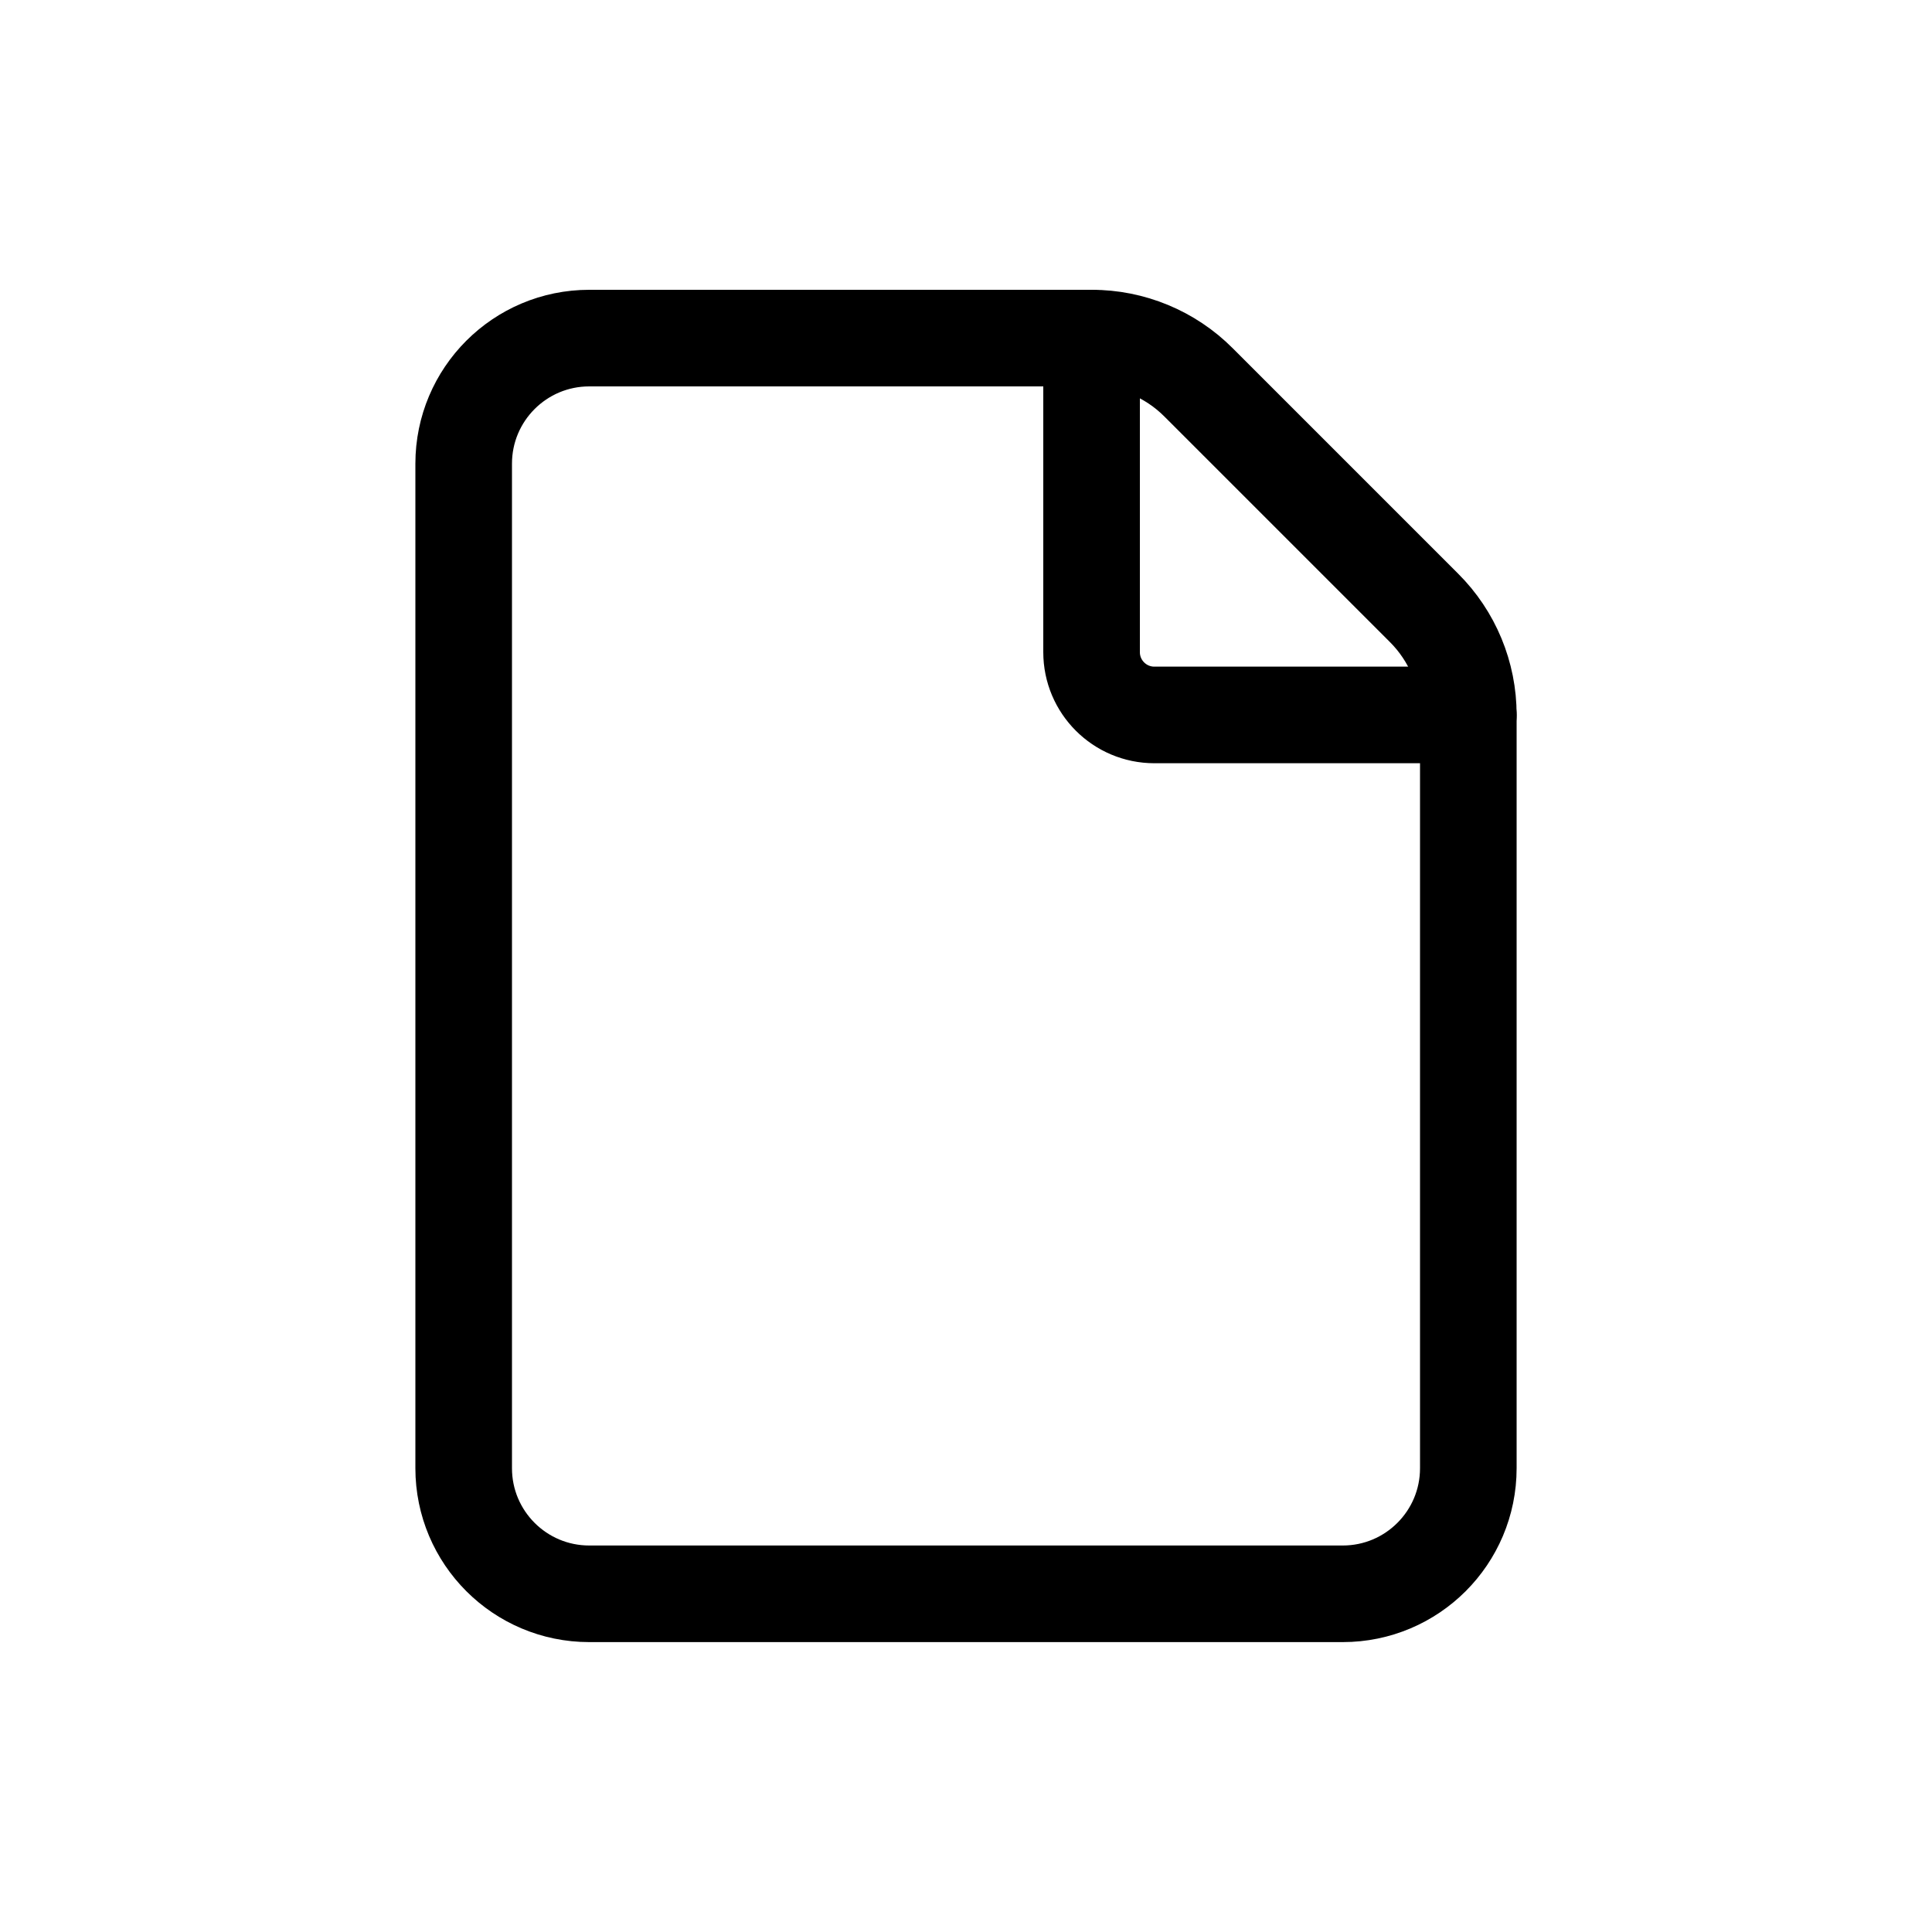
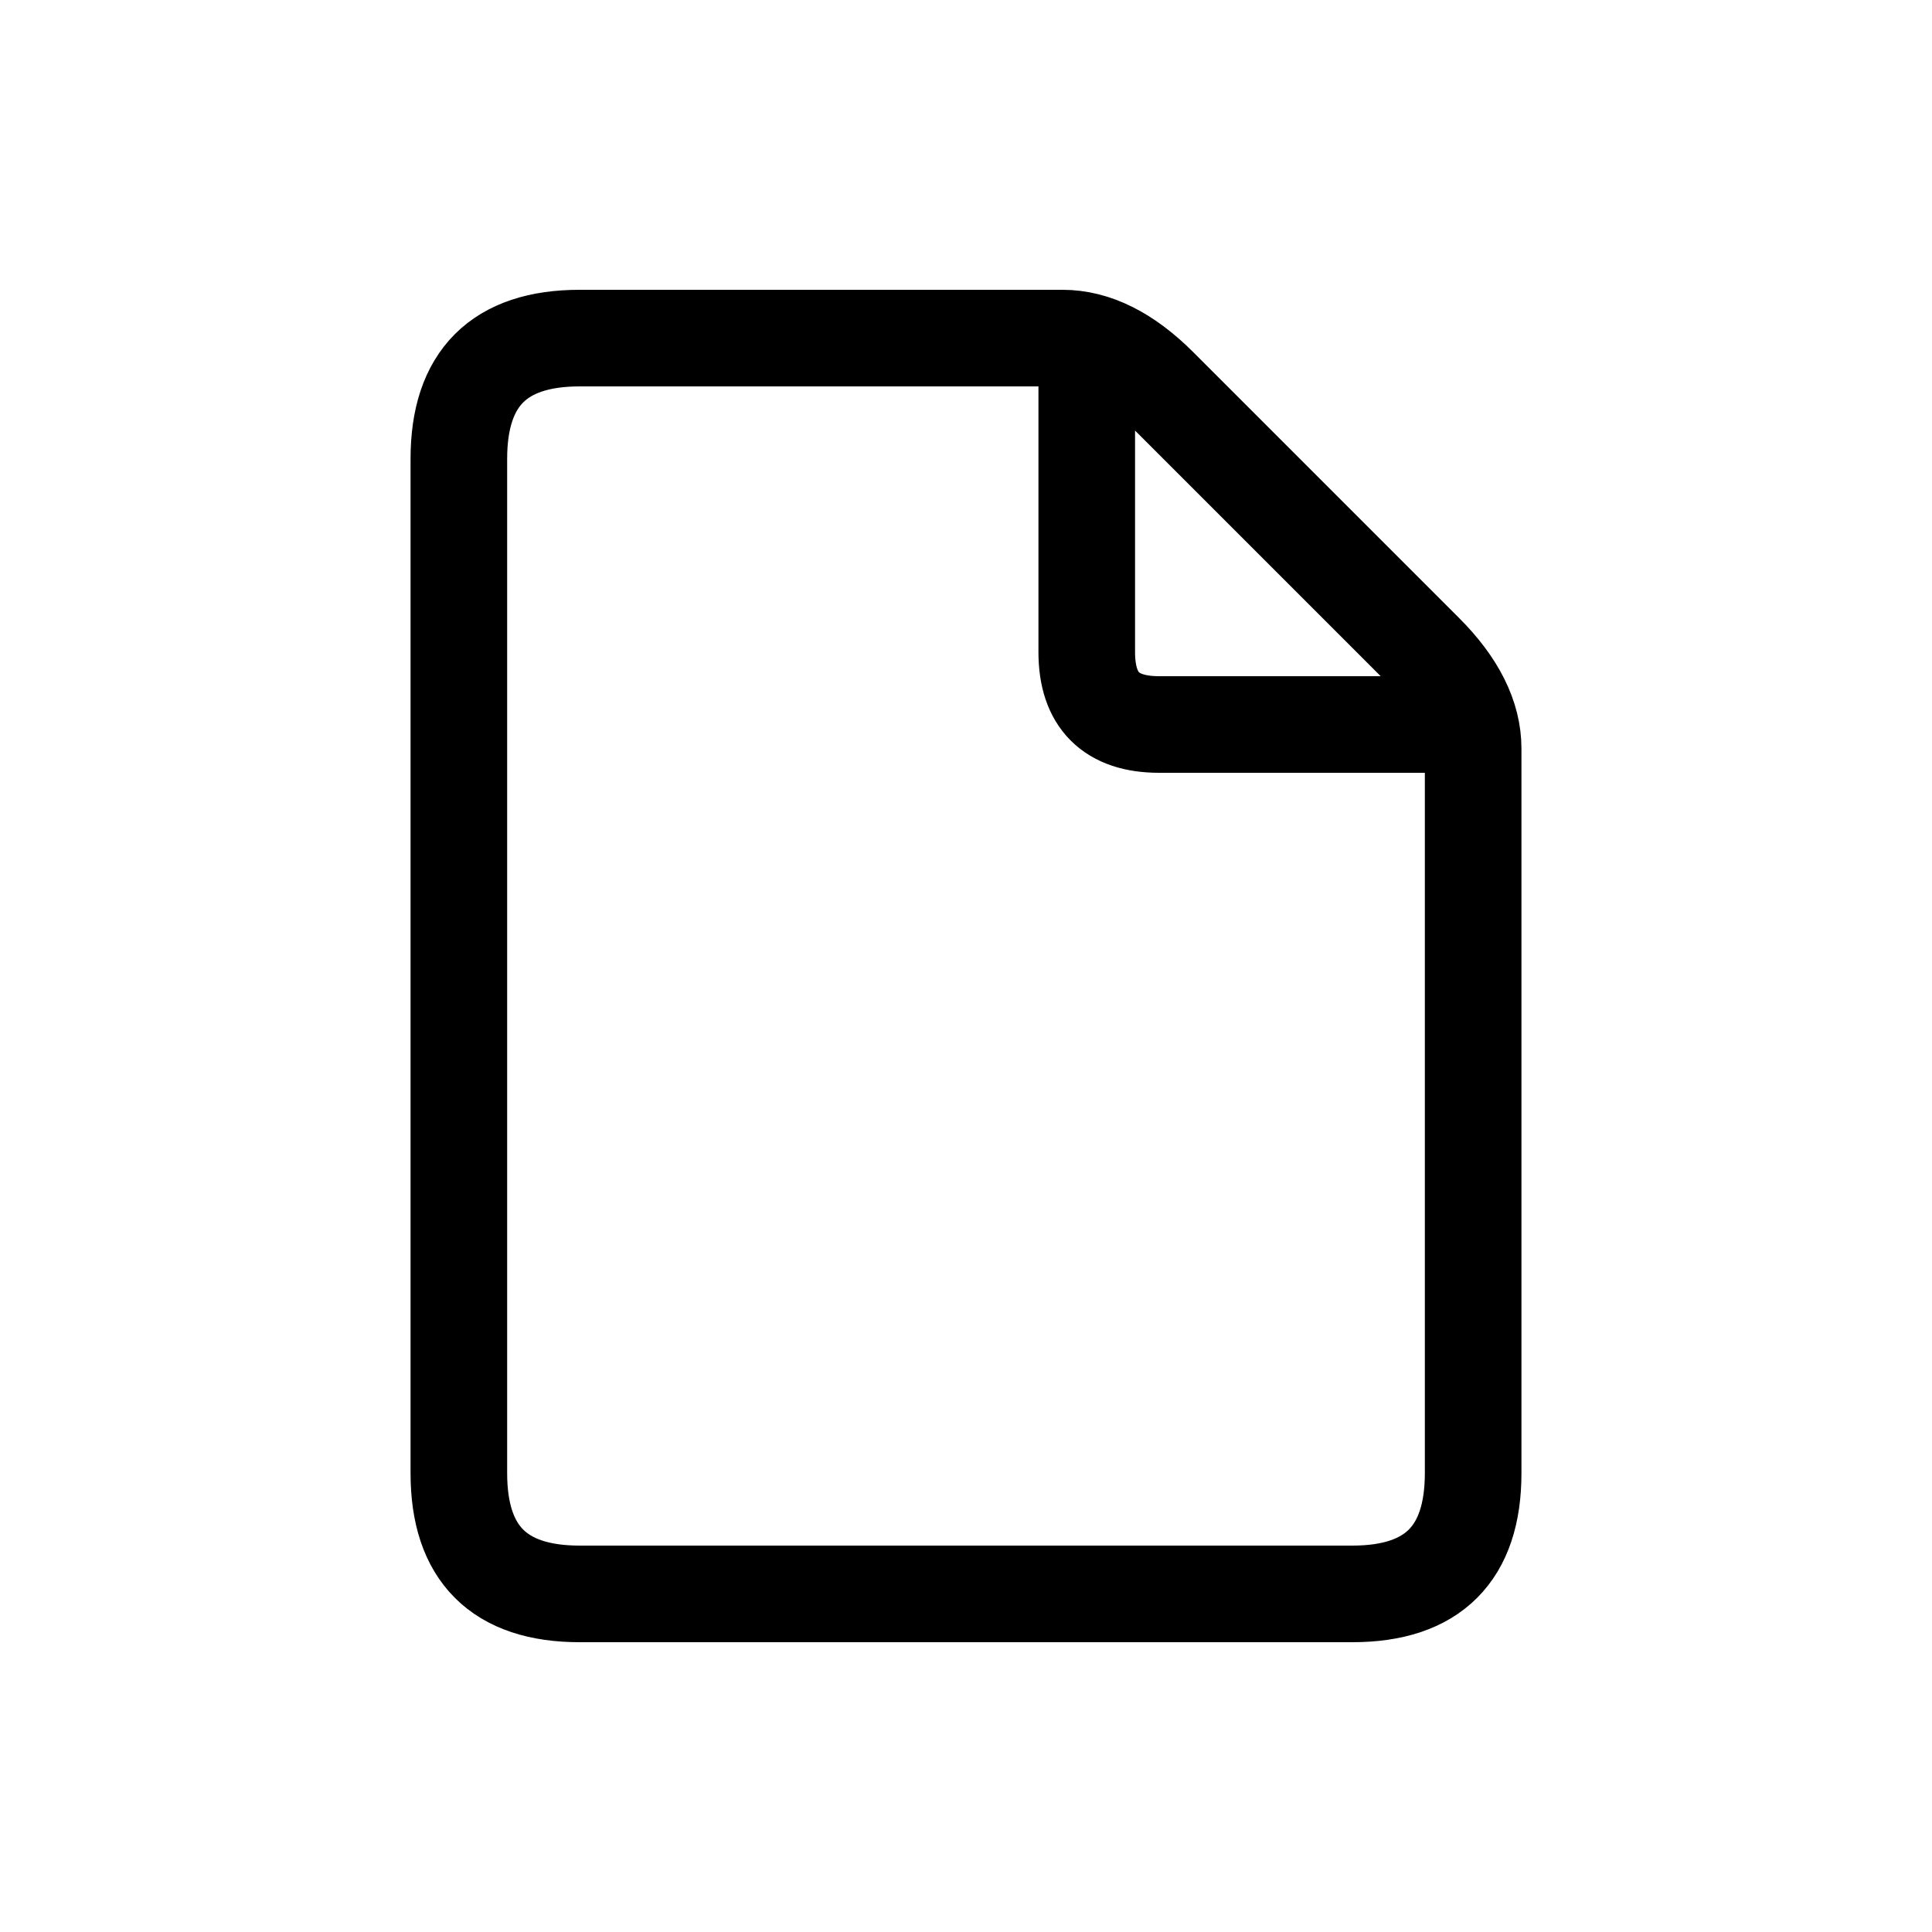
- <svg xmlns="http://www.w3.org/2000/svg" width="20" height="20" viewBox="0 0 20 20" fill="none" stroke="currentColor" stroke-width="1" stroke-linecap="round" stroke-linejoin="round" class="lucide lucide-file-icon lucide-file">
-   <path d="M 6.1 16.499 a 1.3 1.3 0 0 1 -1.3 -1.3 V 4.8 a 1.3 1.3 0 0 1 1.3 -1.3 h 5.2 a 1.56 1.56 0 0 1 1.108 0.459 l 2.332 2.332 A 1.56 1.56 0 0 1 15.2 7.4 v 7.799 a 1.3 1.3 0 0 1 -1.3 1.3 z" />
-   <path d="M 11.3 3.501 v 3.25 a 0.65 0.65 0 0 0 0.65 0.65 h 3.25" />
+ <svg xmlns="http://www.w3.org/2000/svg" width="20" height="20" viewBox="0 0 20 20" fill="none" stroke="currentColor" stroke-width="1" stroke-linecap="round" stroke-linejoin="round">
+   <path d="M6 3.5H11Q11.5 3.5 12 4L14.75 6.75Q15.25 7.25 15.25 7.75V15.25Q15.25 16.5 14 16.5H6Q4.75 16.5 4.75 15.25V4.75Q4.75 3.5 6 3.5Z M11.25 3.55V6.75Q11.25 7.5 12 7.5H15.2" />
</svg>
